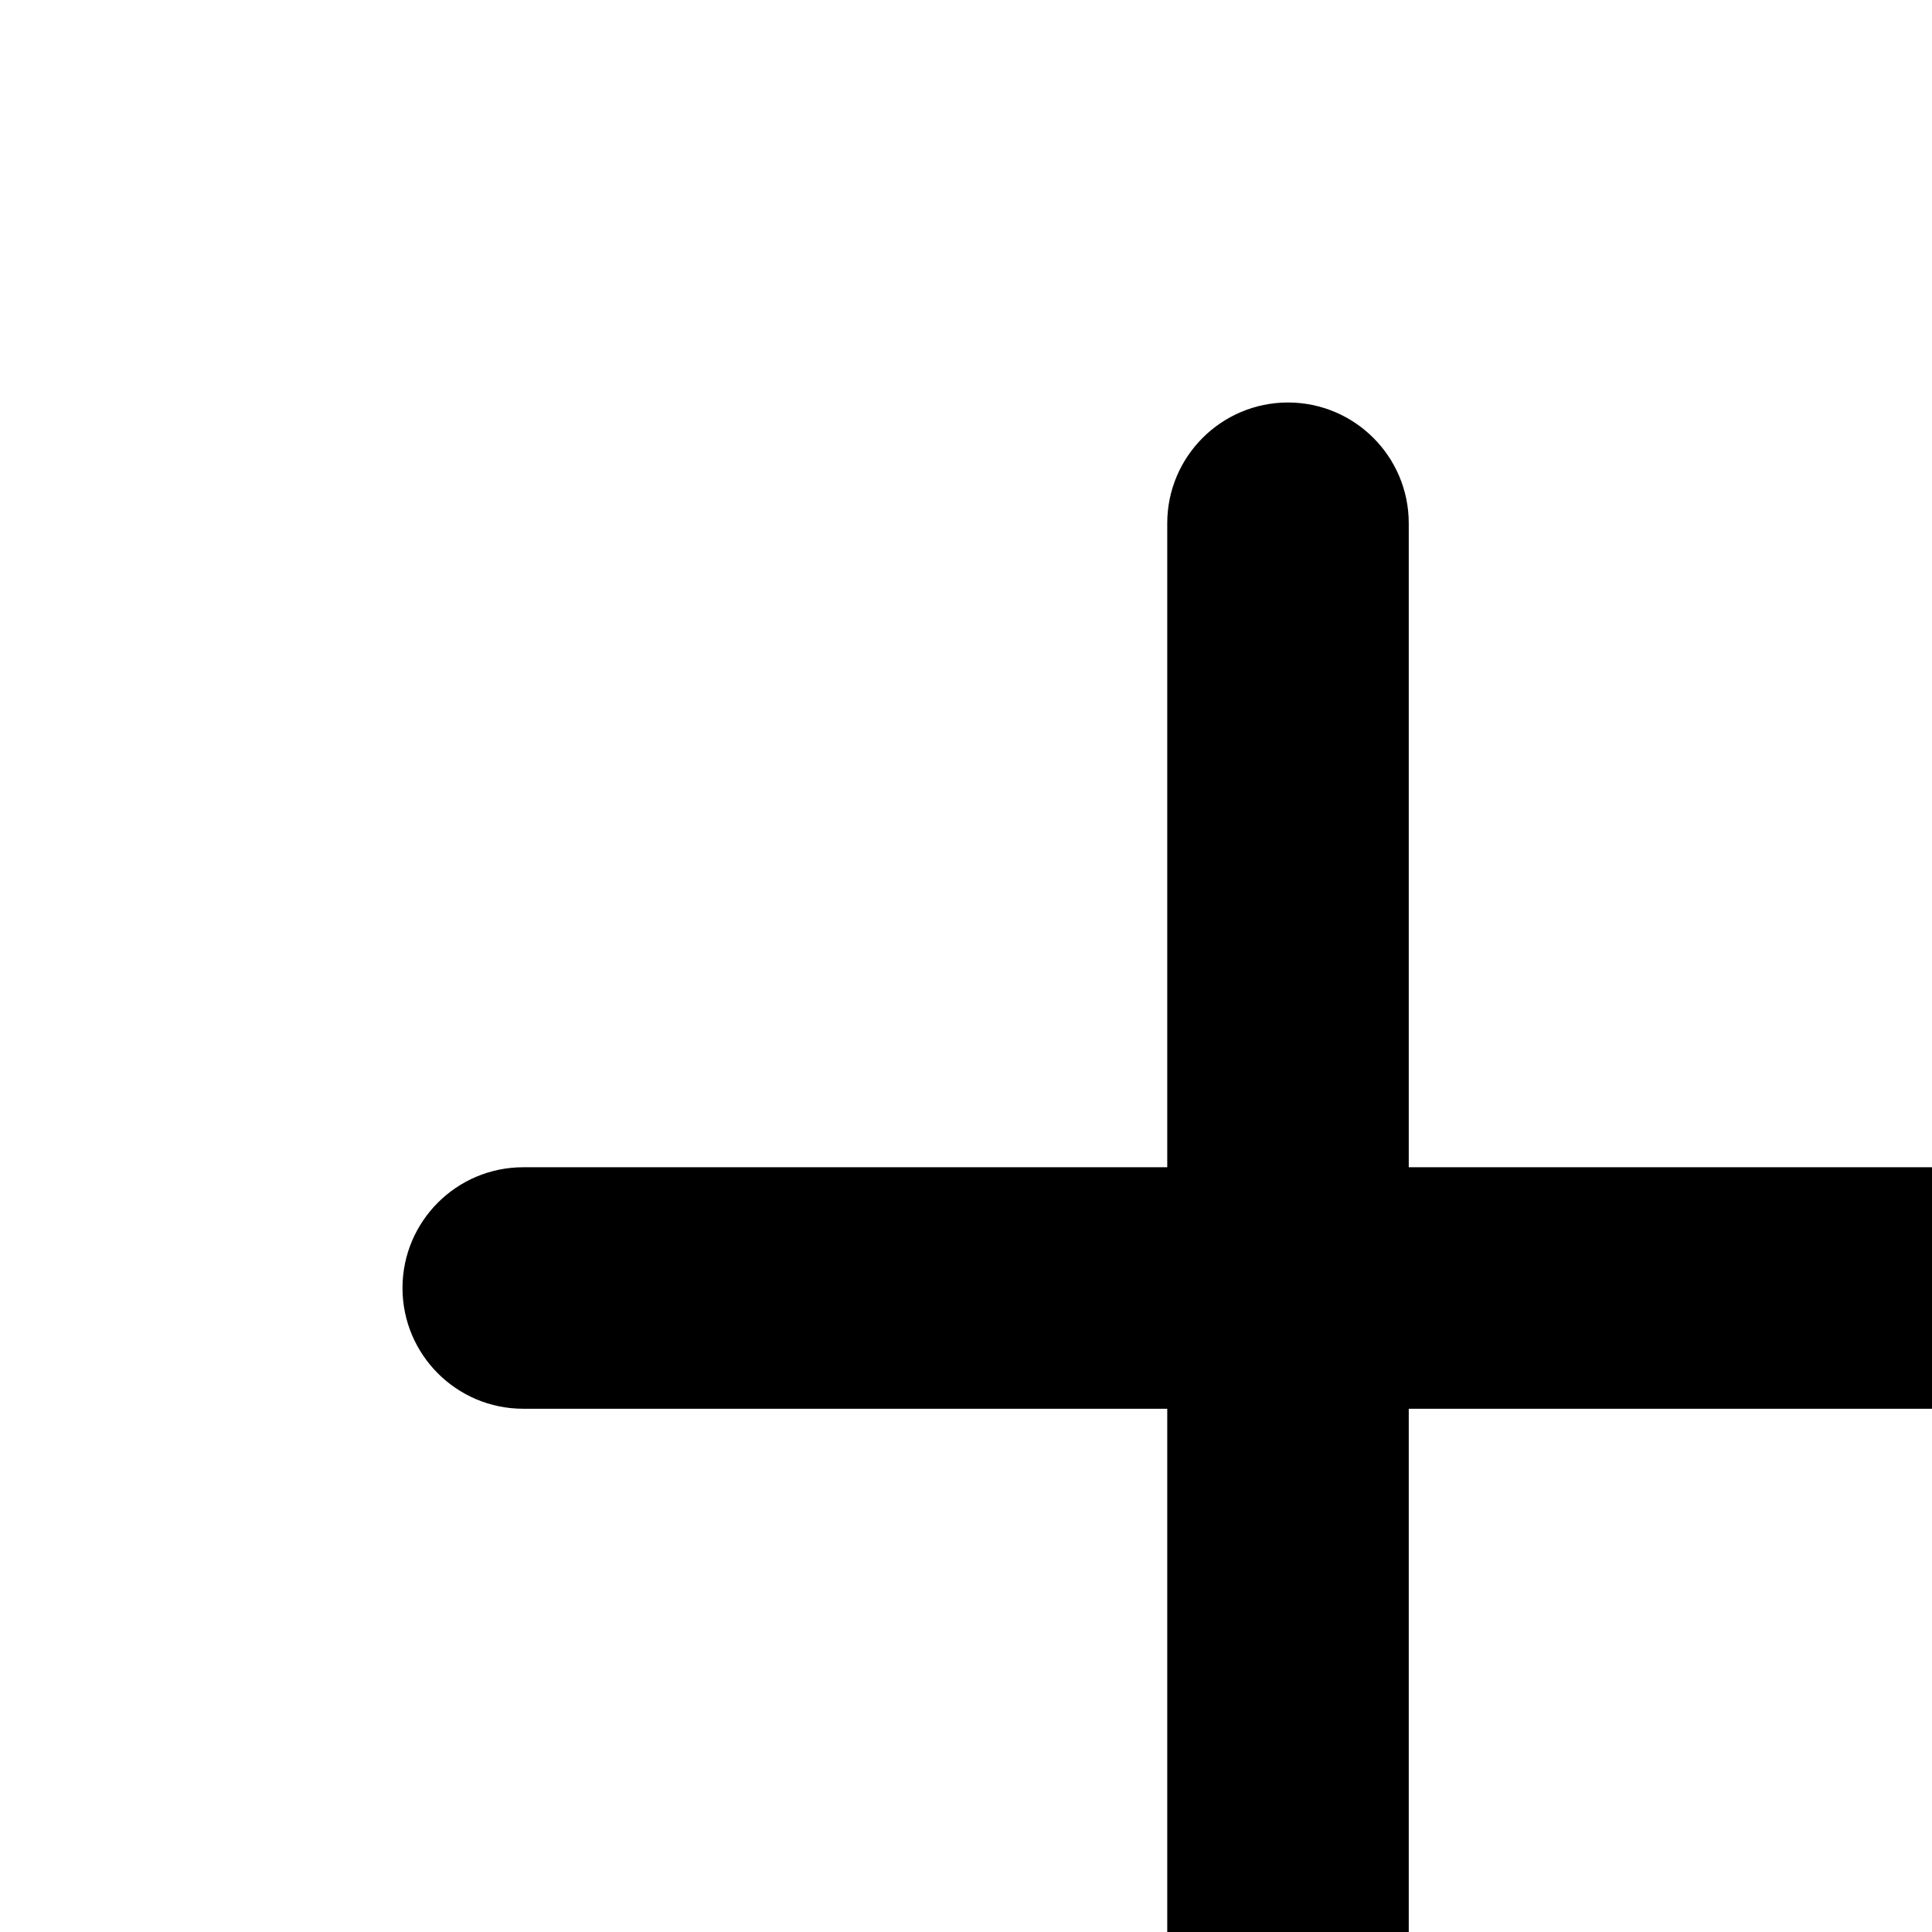
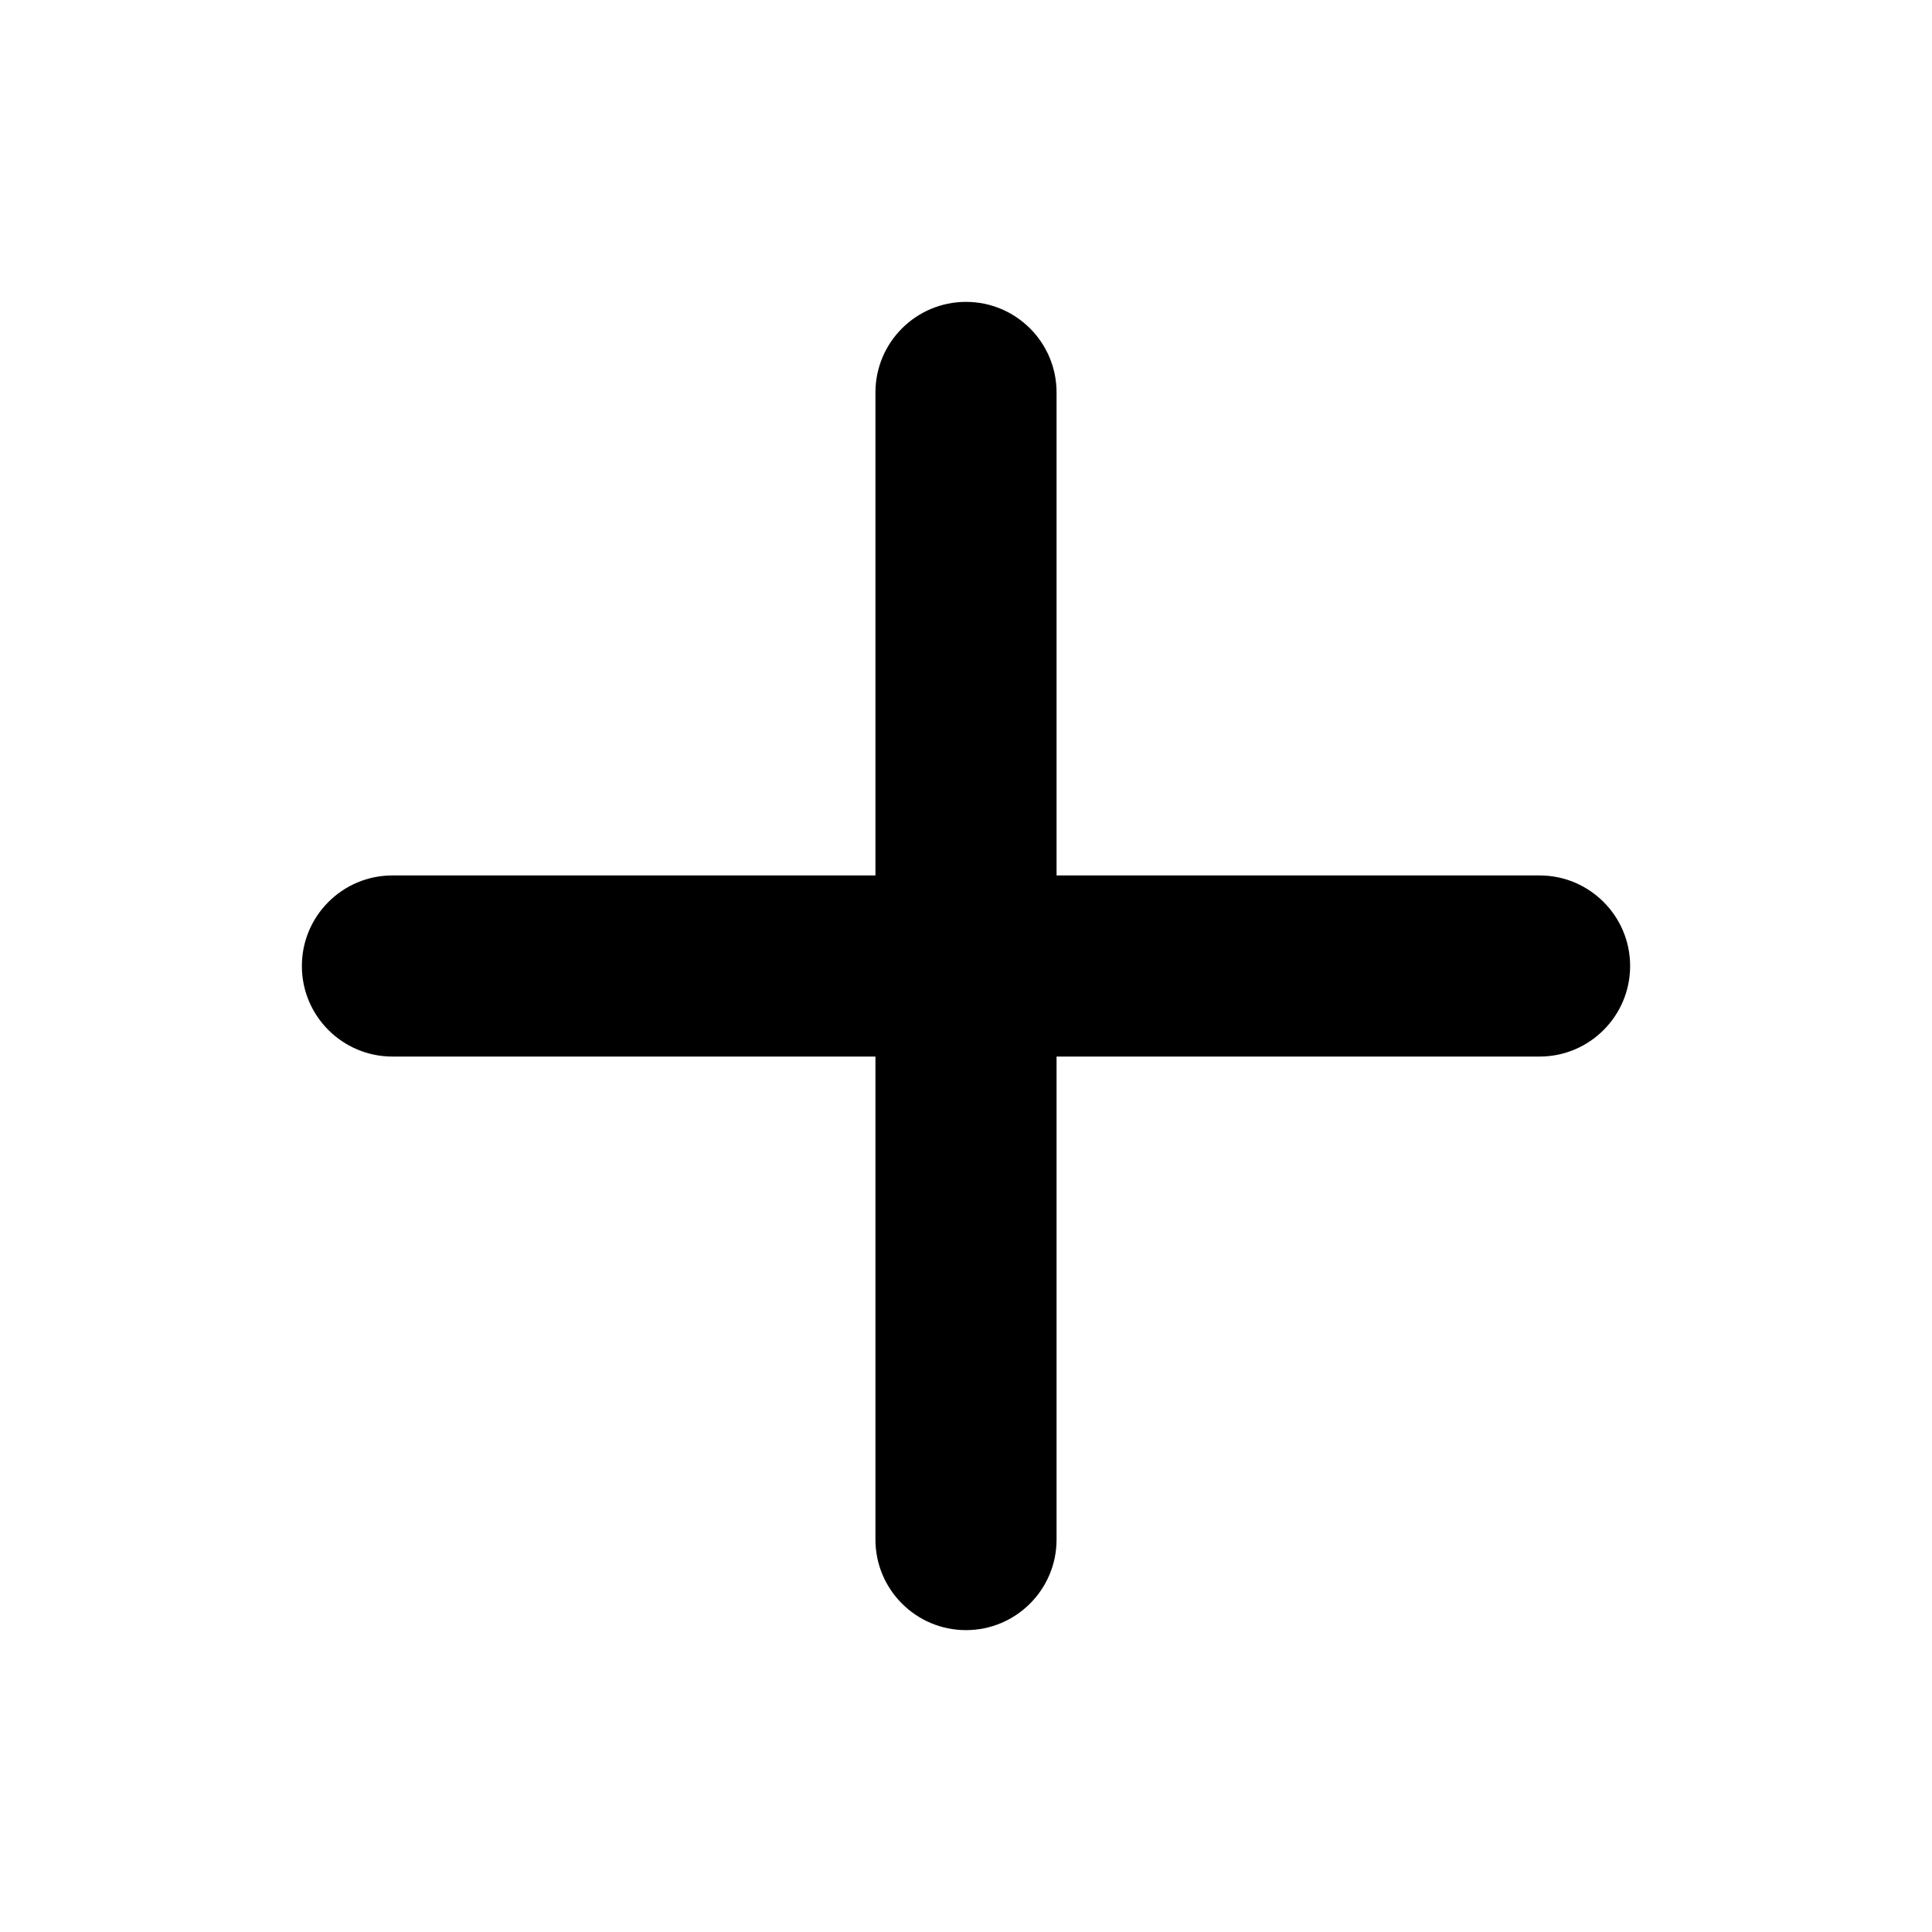
- <svg xmlns="http://www.w3.org/2000/svg" width="1em" height="1em">
+ <svg xmlns="http://www.w3.org/2000/svg" width="20px" height="20px" viewBox="0 0 16 16">
  <path d="M8 2.5C7.586 2.5 7.25 2.836 7.25 3.25V7.25H3.25C2.836 7.25 2.5 7.586 2.5 8C2.5 8.414 2.836 8.75 3.25 8.75H7.25V12.75C7.25 13.164 7.586 13.5 8 13.5C8.414 13.5 8.75 13.164 8.75 12.75V8.75H12.75C13.164 8.75 13.5 8.414 13.5 8C13.5 7.586 13.164 7.25 12.75 7.25H8.75V3.25C8.75 2.836 8.414 2.5 8 2.5Z" />
</svg>
